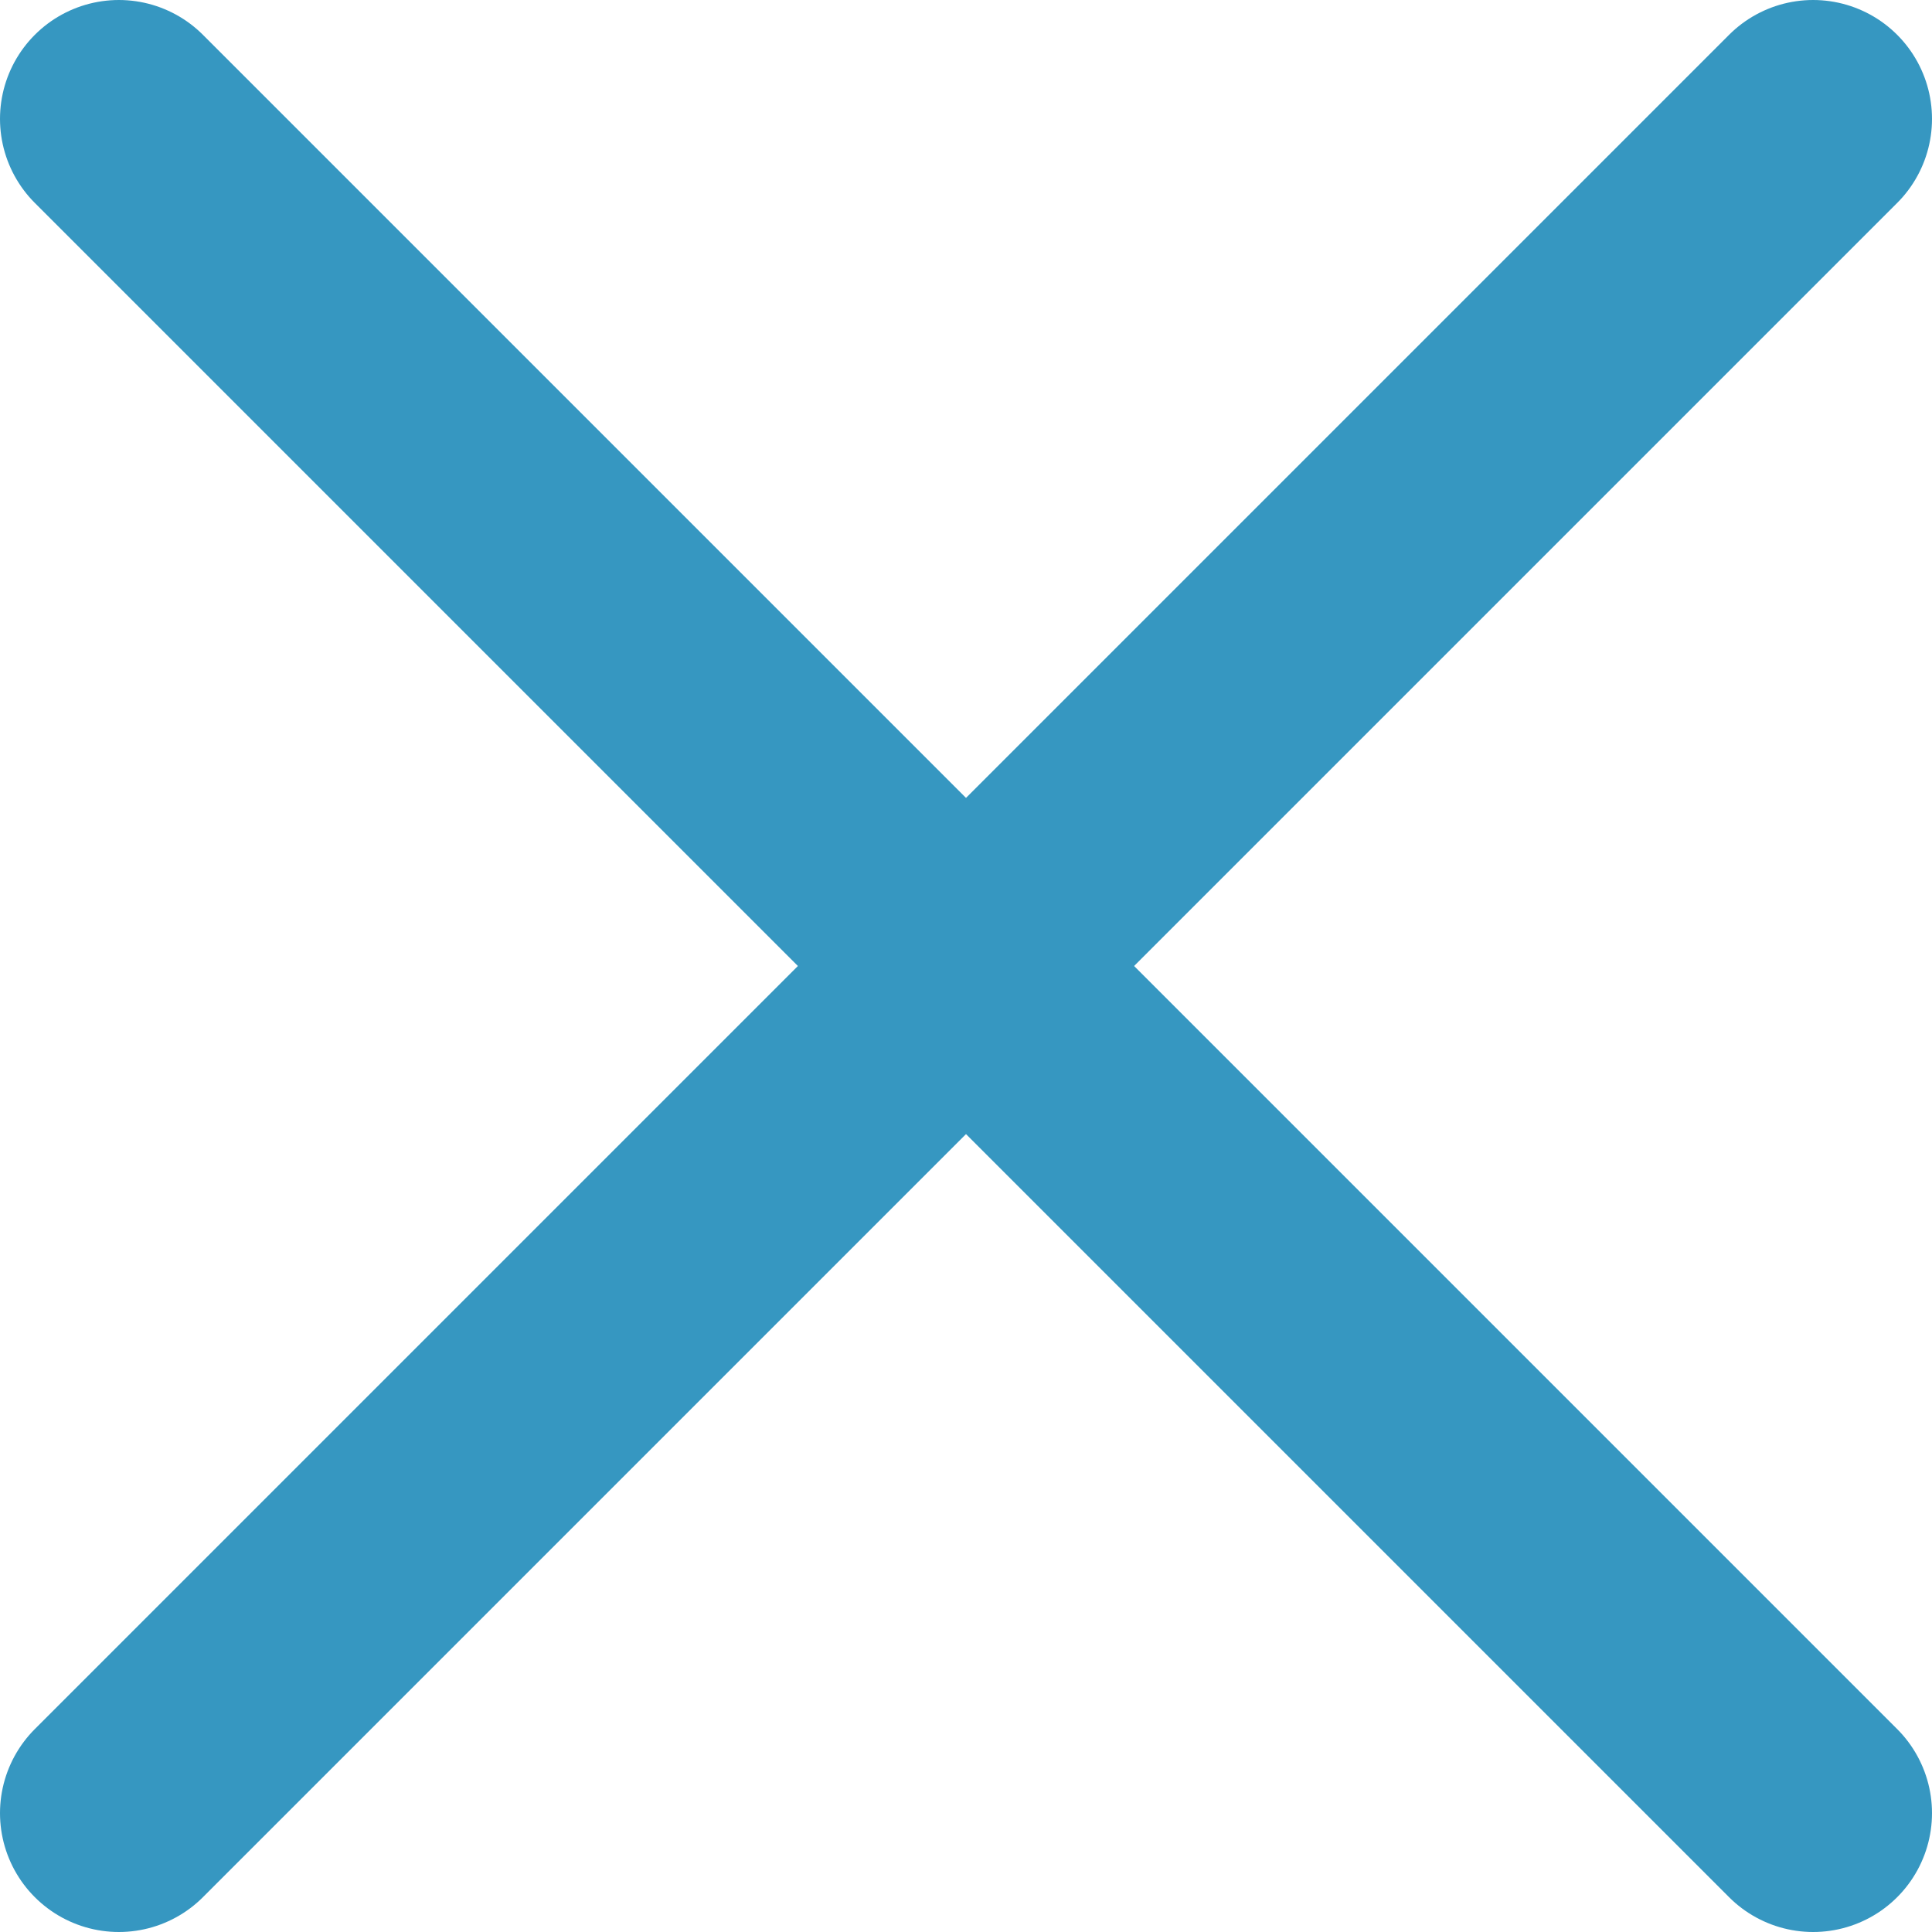
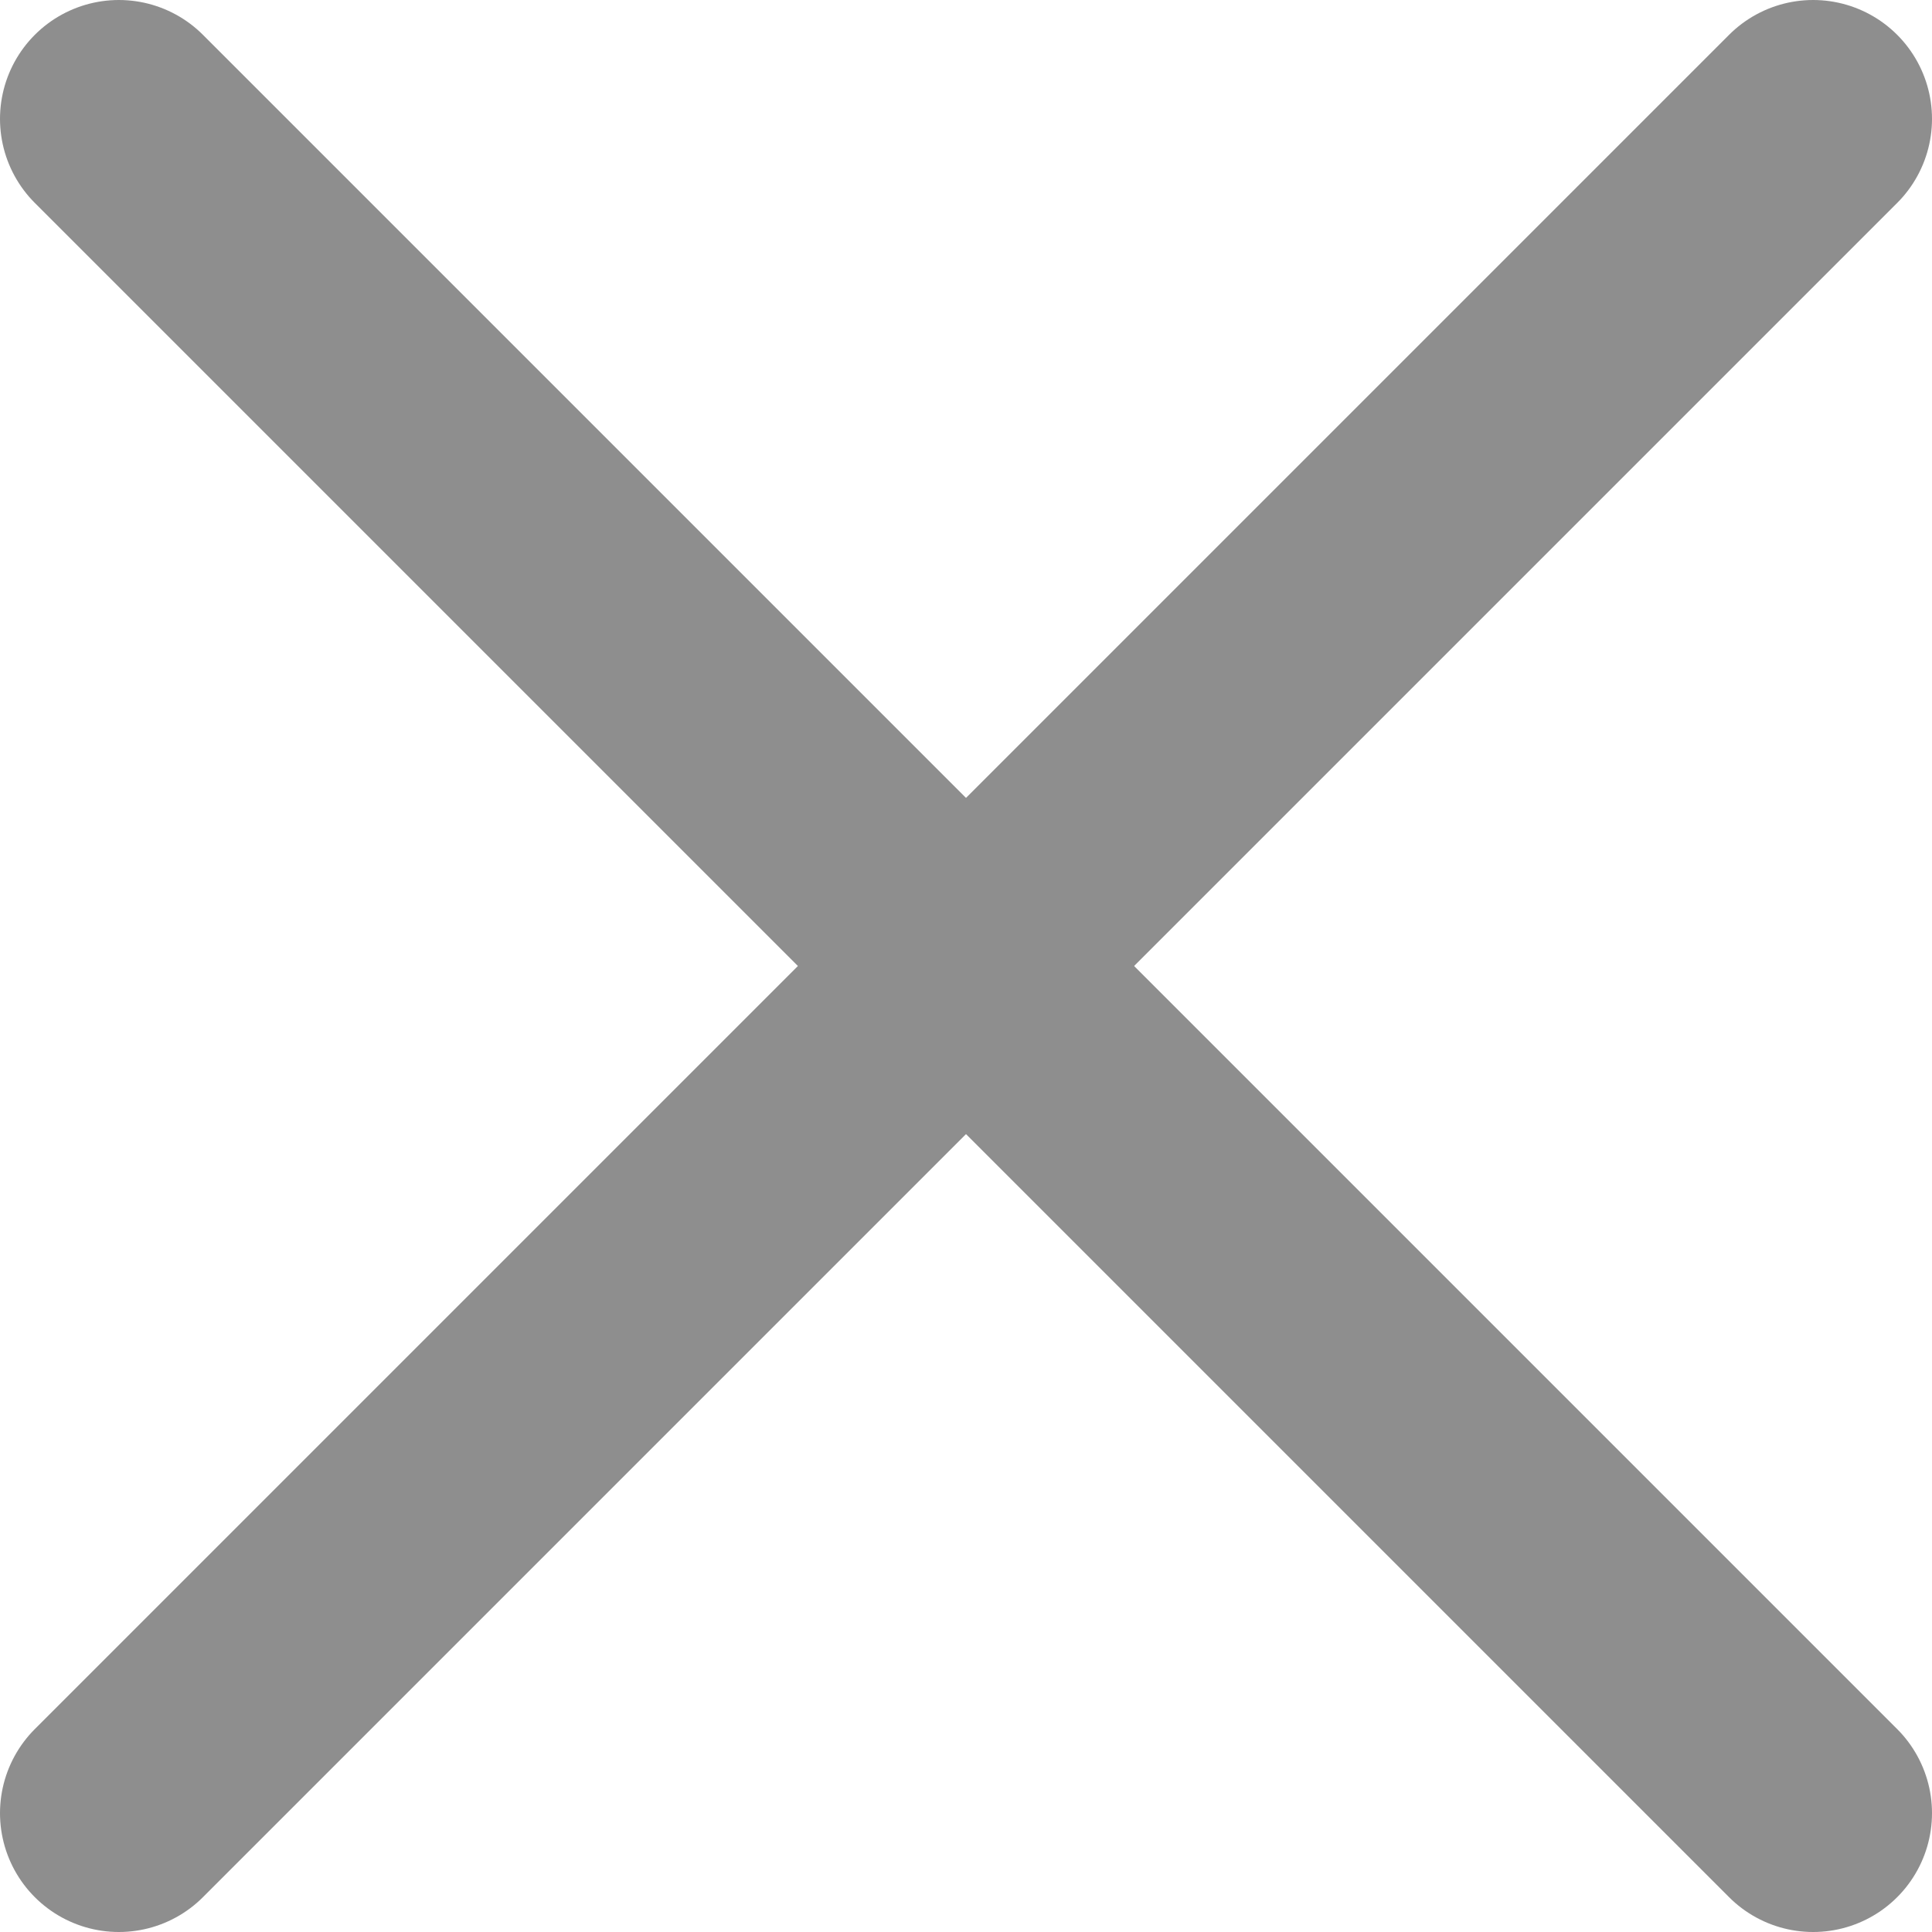
<svg xmlns="http://www.w3.org/2000/svg" viewBox="0 0 113.77 113.77">
  <g id="Layer_2" data-name="Layer 2">
    <g id="Layer_1-2" data-name="Layer 1">
-       <line x1="7" y1="7" x2="106.77" y2="106.77" style="fill:none;stroke:#3697c1;stroke-linecap:round;stroke-miterlimit:10;stroke-width:14px" />
-       <line x1="106.77" y1="7" x2="7" y2="106.77" style="fill:none;stroke:#3697c1;stroke-linecap:round;stroke-miterlimit:10;stroke-width:14px" />
+       <line x1="7" y1="7" x2="106.77" y2="106.77" style="fill:none;stroke:#8e8e8e;stroke-linecap:round;stroke-miterlimit:10;stroke-width:14px" />
+       <line x1="106.77" y1="7" x2="7" y2="106.77" style="fill:none;stroke:#8e8e8e;stroke-linecap:round;stroke-miterlimit:10;stroke-width:14px" />
    </g>
  </g>
</svg>
